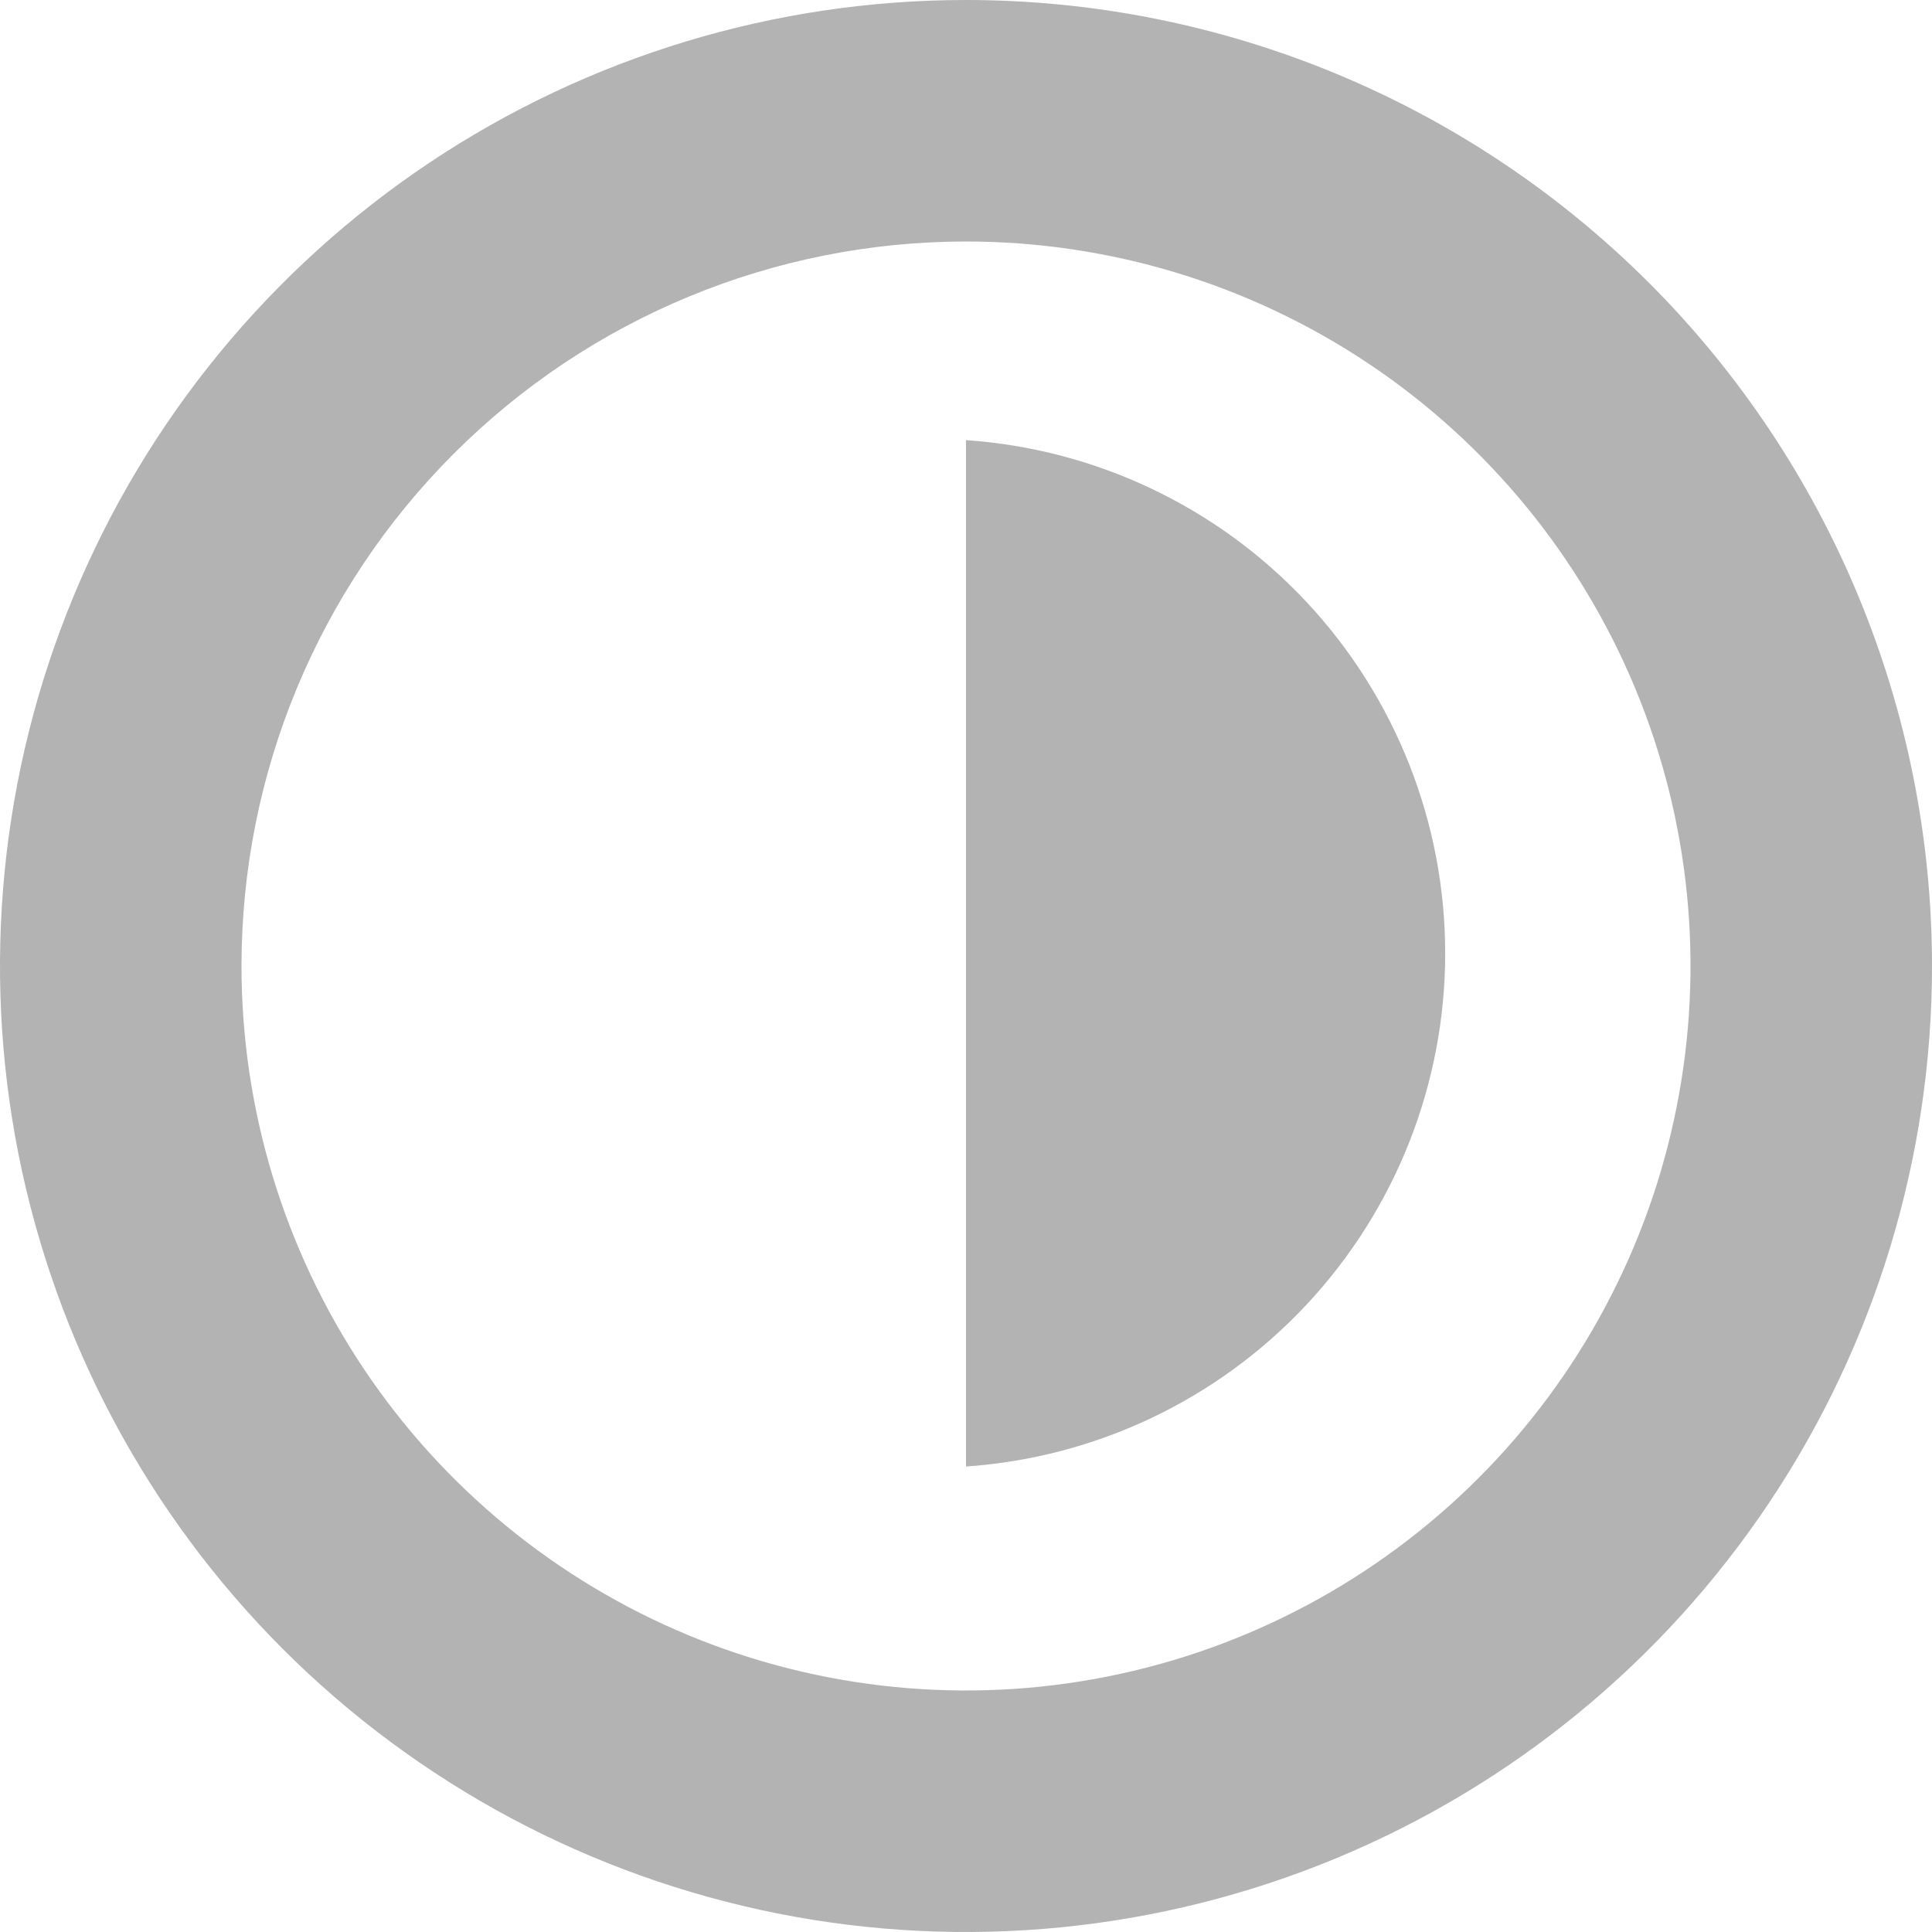
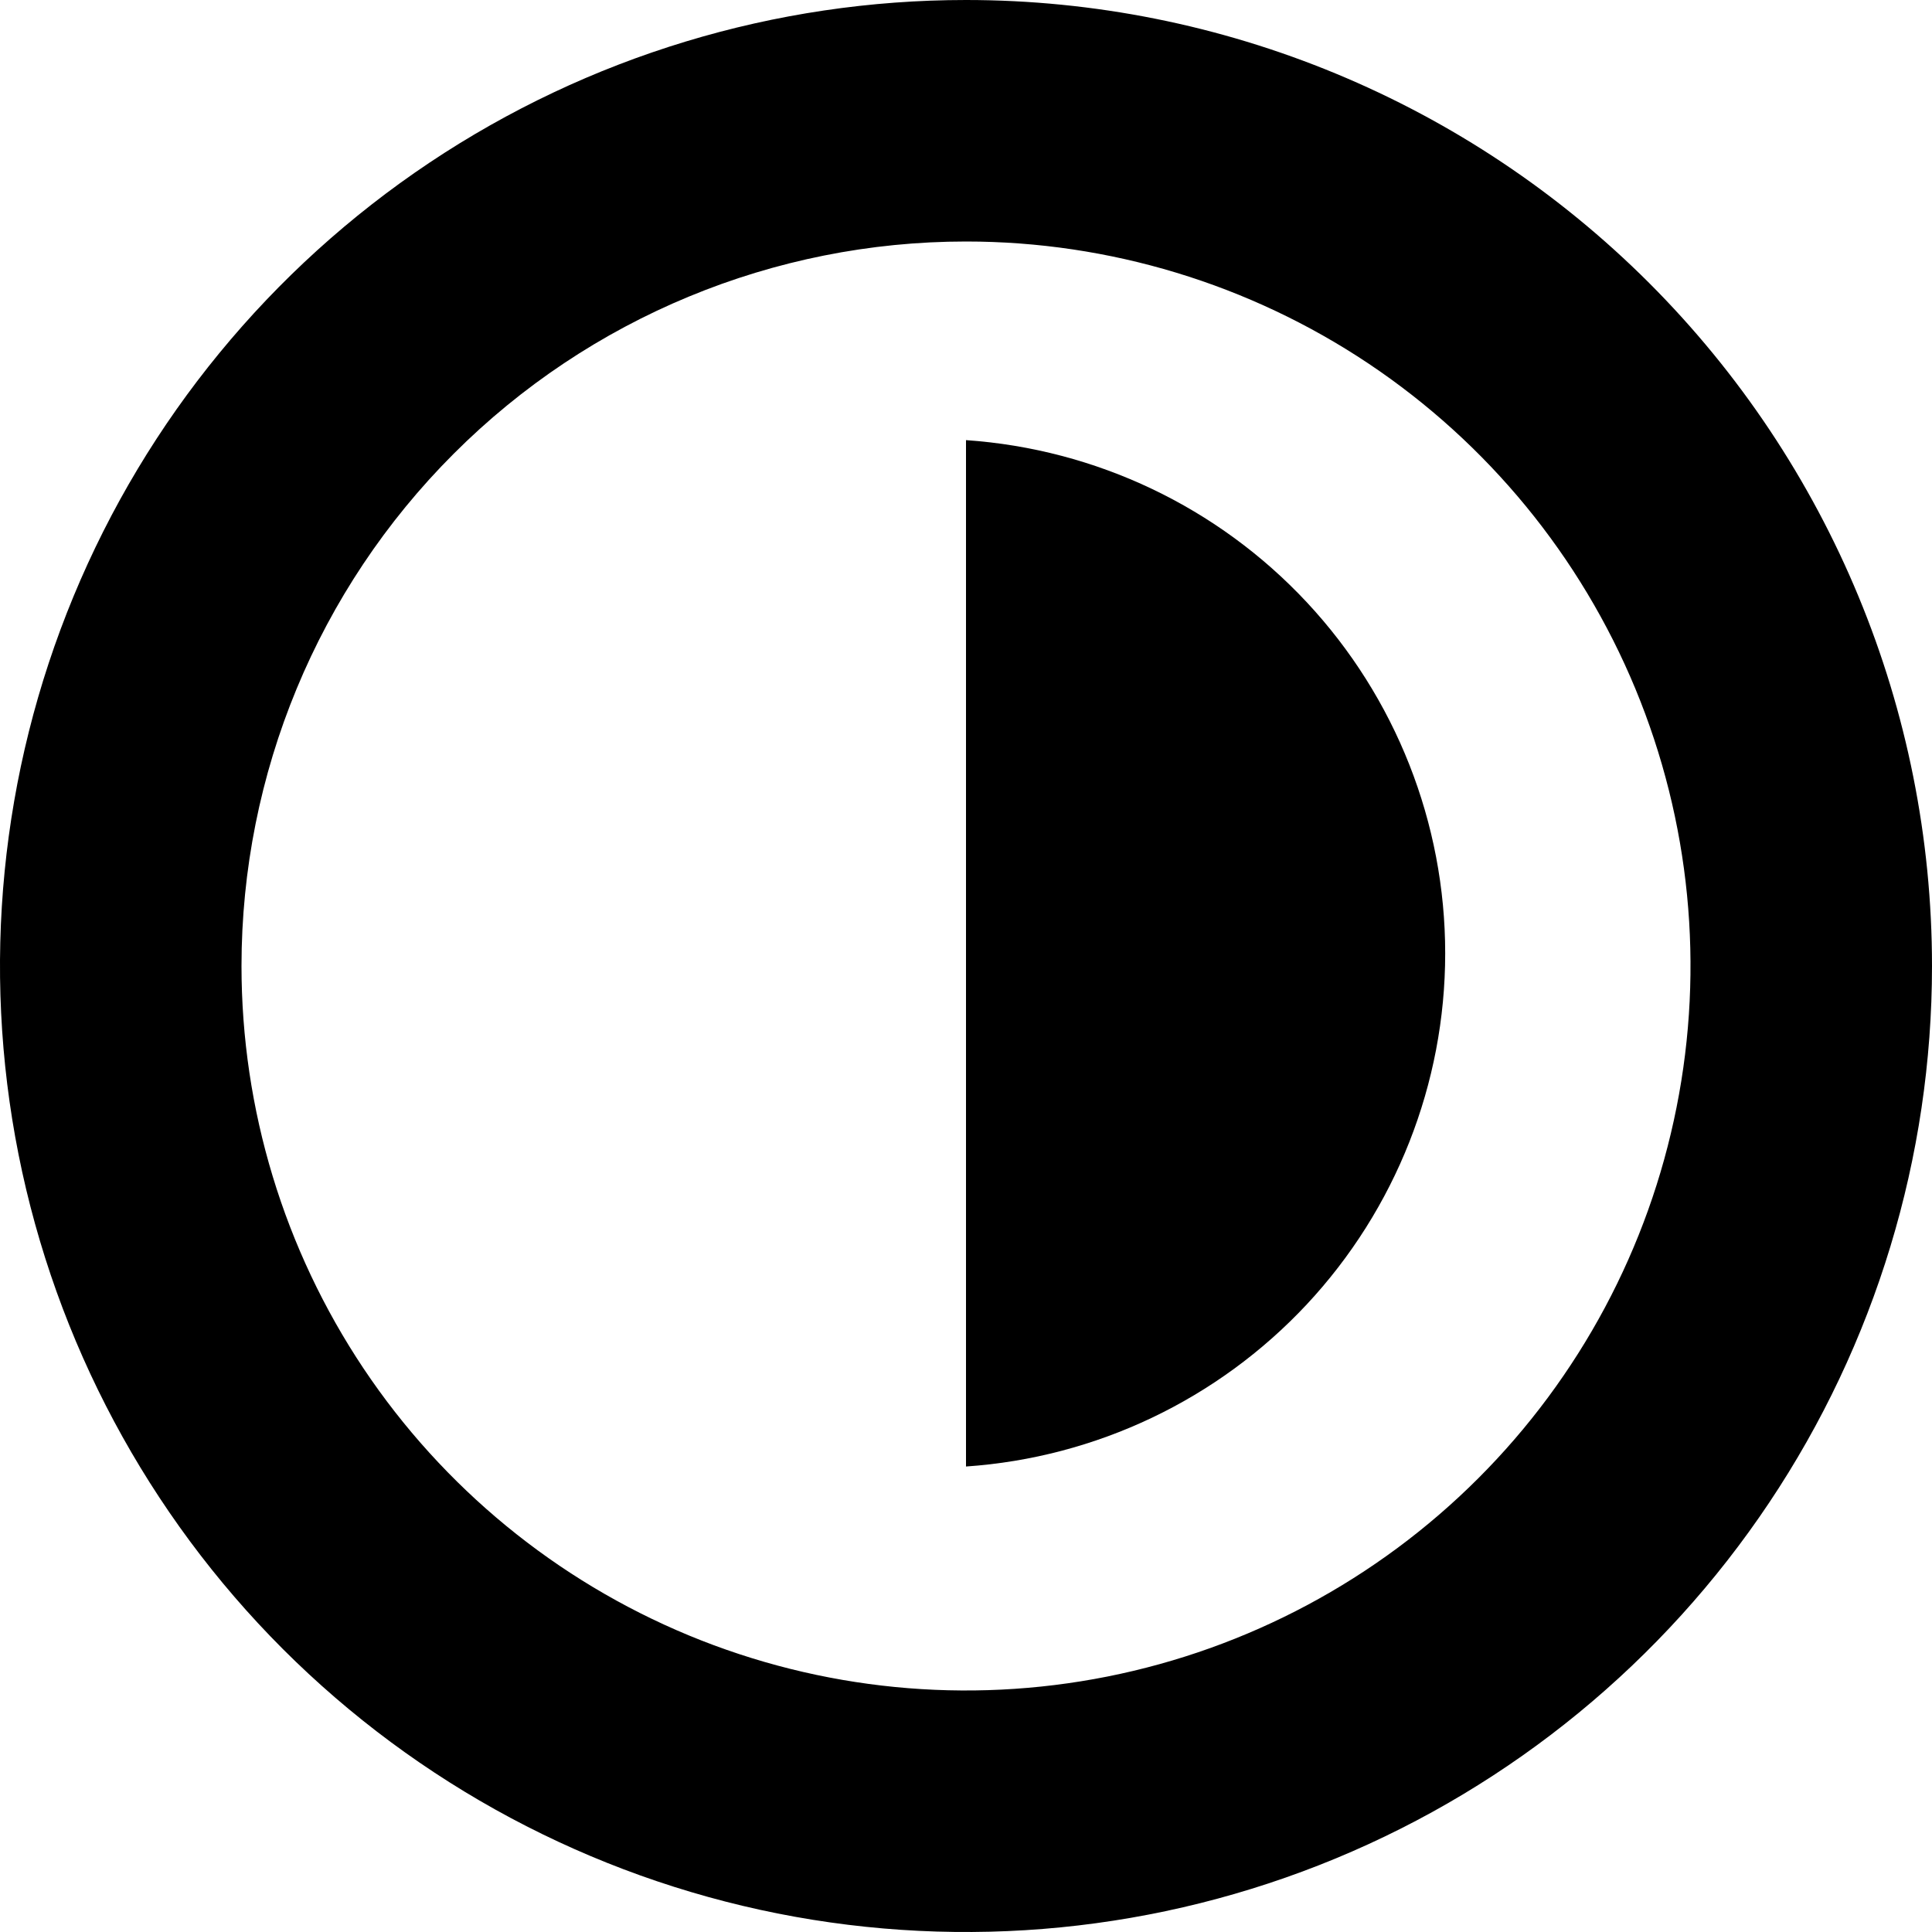
<svg xmlns="http://www.w3.org/2000/svg" width="32" height="32" viewBox="0 0 32 32">
-   <g opacity="0.3">
+   <g>
    <path d="M16 4C18.373 4 20.694 4.704 22.667 6.022C24.64 7.341 26.178 9.215 27.087 11.408C27.995 13.601 28.233 16.013 27.769 18.341C27.306 20.669 26.163 22.807 24.485 24.485C22.807 26.163 20.669 27.306 18.341 27.769C16.013 28.232 13.601 27.995 11.408 27.087C9.215 26.178 7.341 24.64 6.022 22.667C4.704 20.694 4 18.373 4 16C4 12.817 5.264 9.765 7.515 7.515C9.765 5.264 12.817 4 16 4ZM16 0C12.835 0 9.742 0.938 7.111 2.696C4.48 4.455 2.429 6.953 1.218 9.877C0.007 12.801 -0.31 16.018 0.307 19.121C0.925 22.225 2.449 25.076 4.686 27.314C6.924 29.551 9.775 31.075 12.879 31.693C15.982 32.31 19.199 31.993 22.123 30.782C25.047 29.571 27.545 27.52 29.303 24.889C31.062 22.258 32 19.165 32 16C32 11.757 30.314 7.687 27.314 4.686C24.313 1.686 20.244 0 16 0Z" />
    <path d="M16 24.29C18.154 24.142 20.171 23.182 21.644 21.605C23.117 20.027 23.937 17.949 23.937 15.79C23.937 13.631 23.117 11.553 21.644 9.975C20.171 8.398 18.154 7.438 16 7.29" />
  </g>
</svg>
